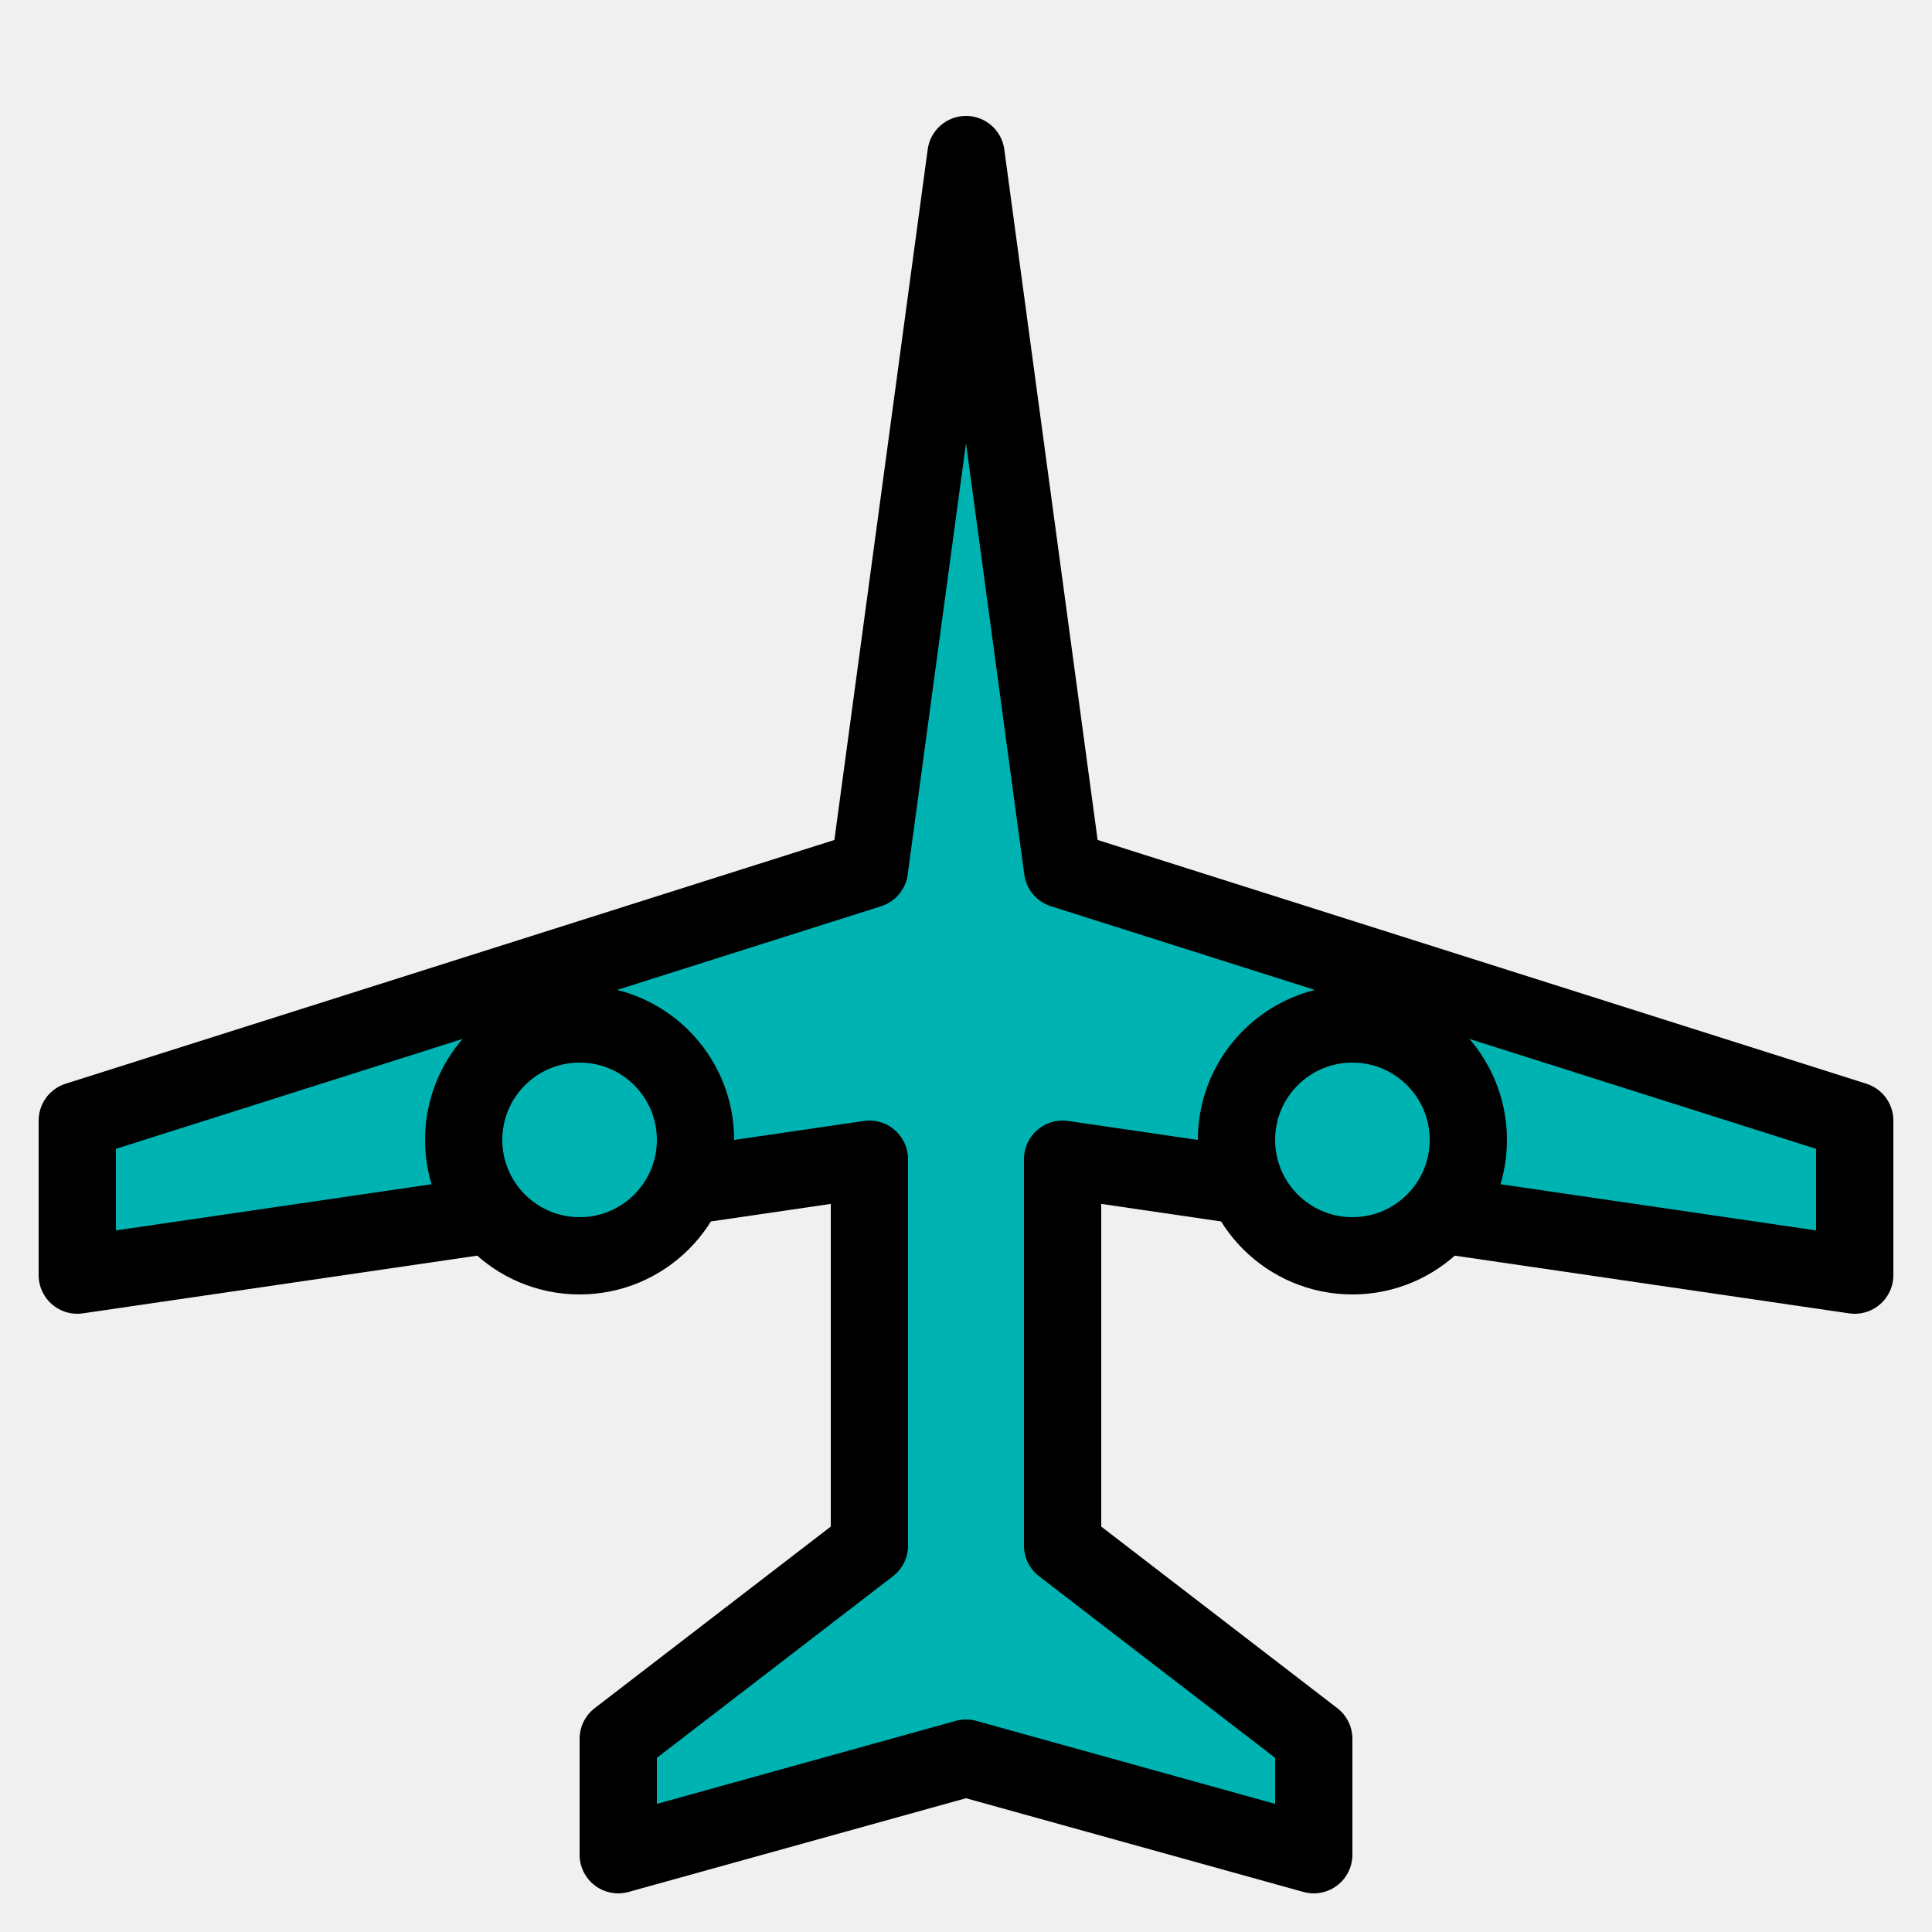
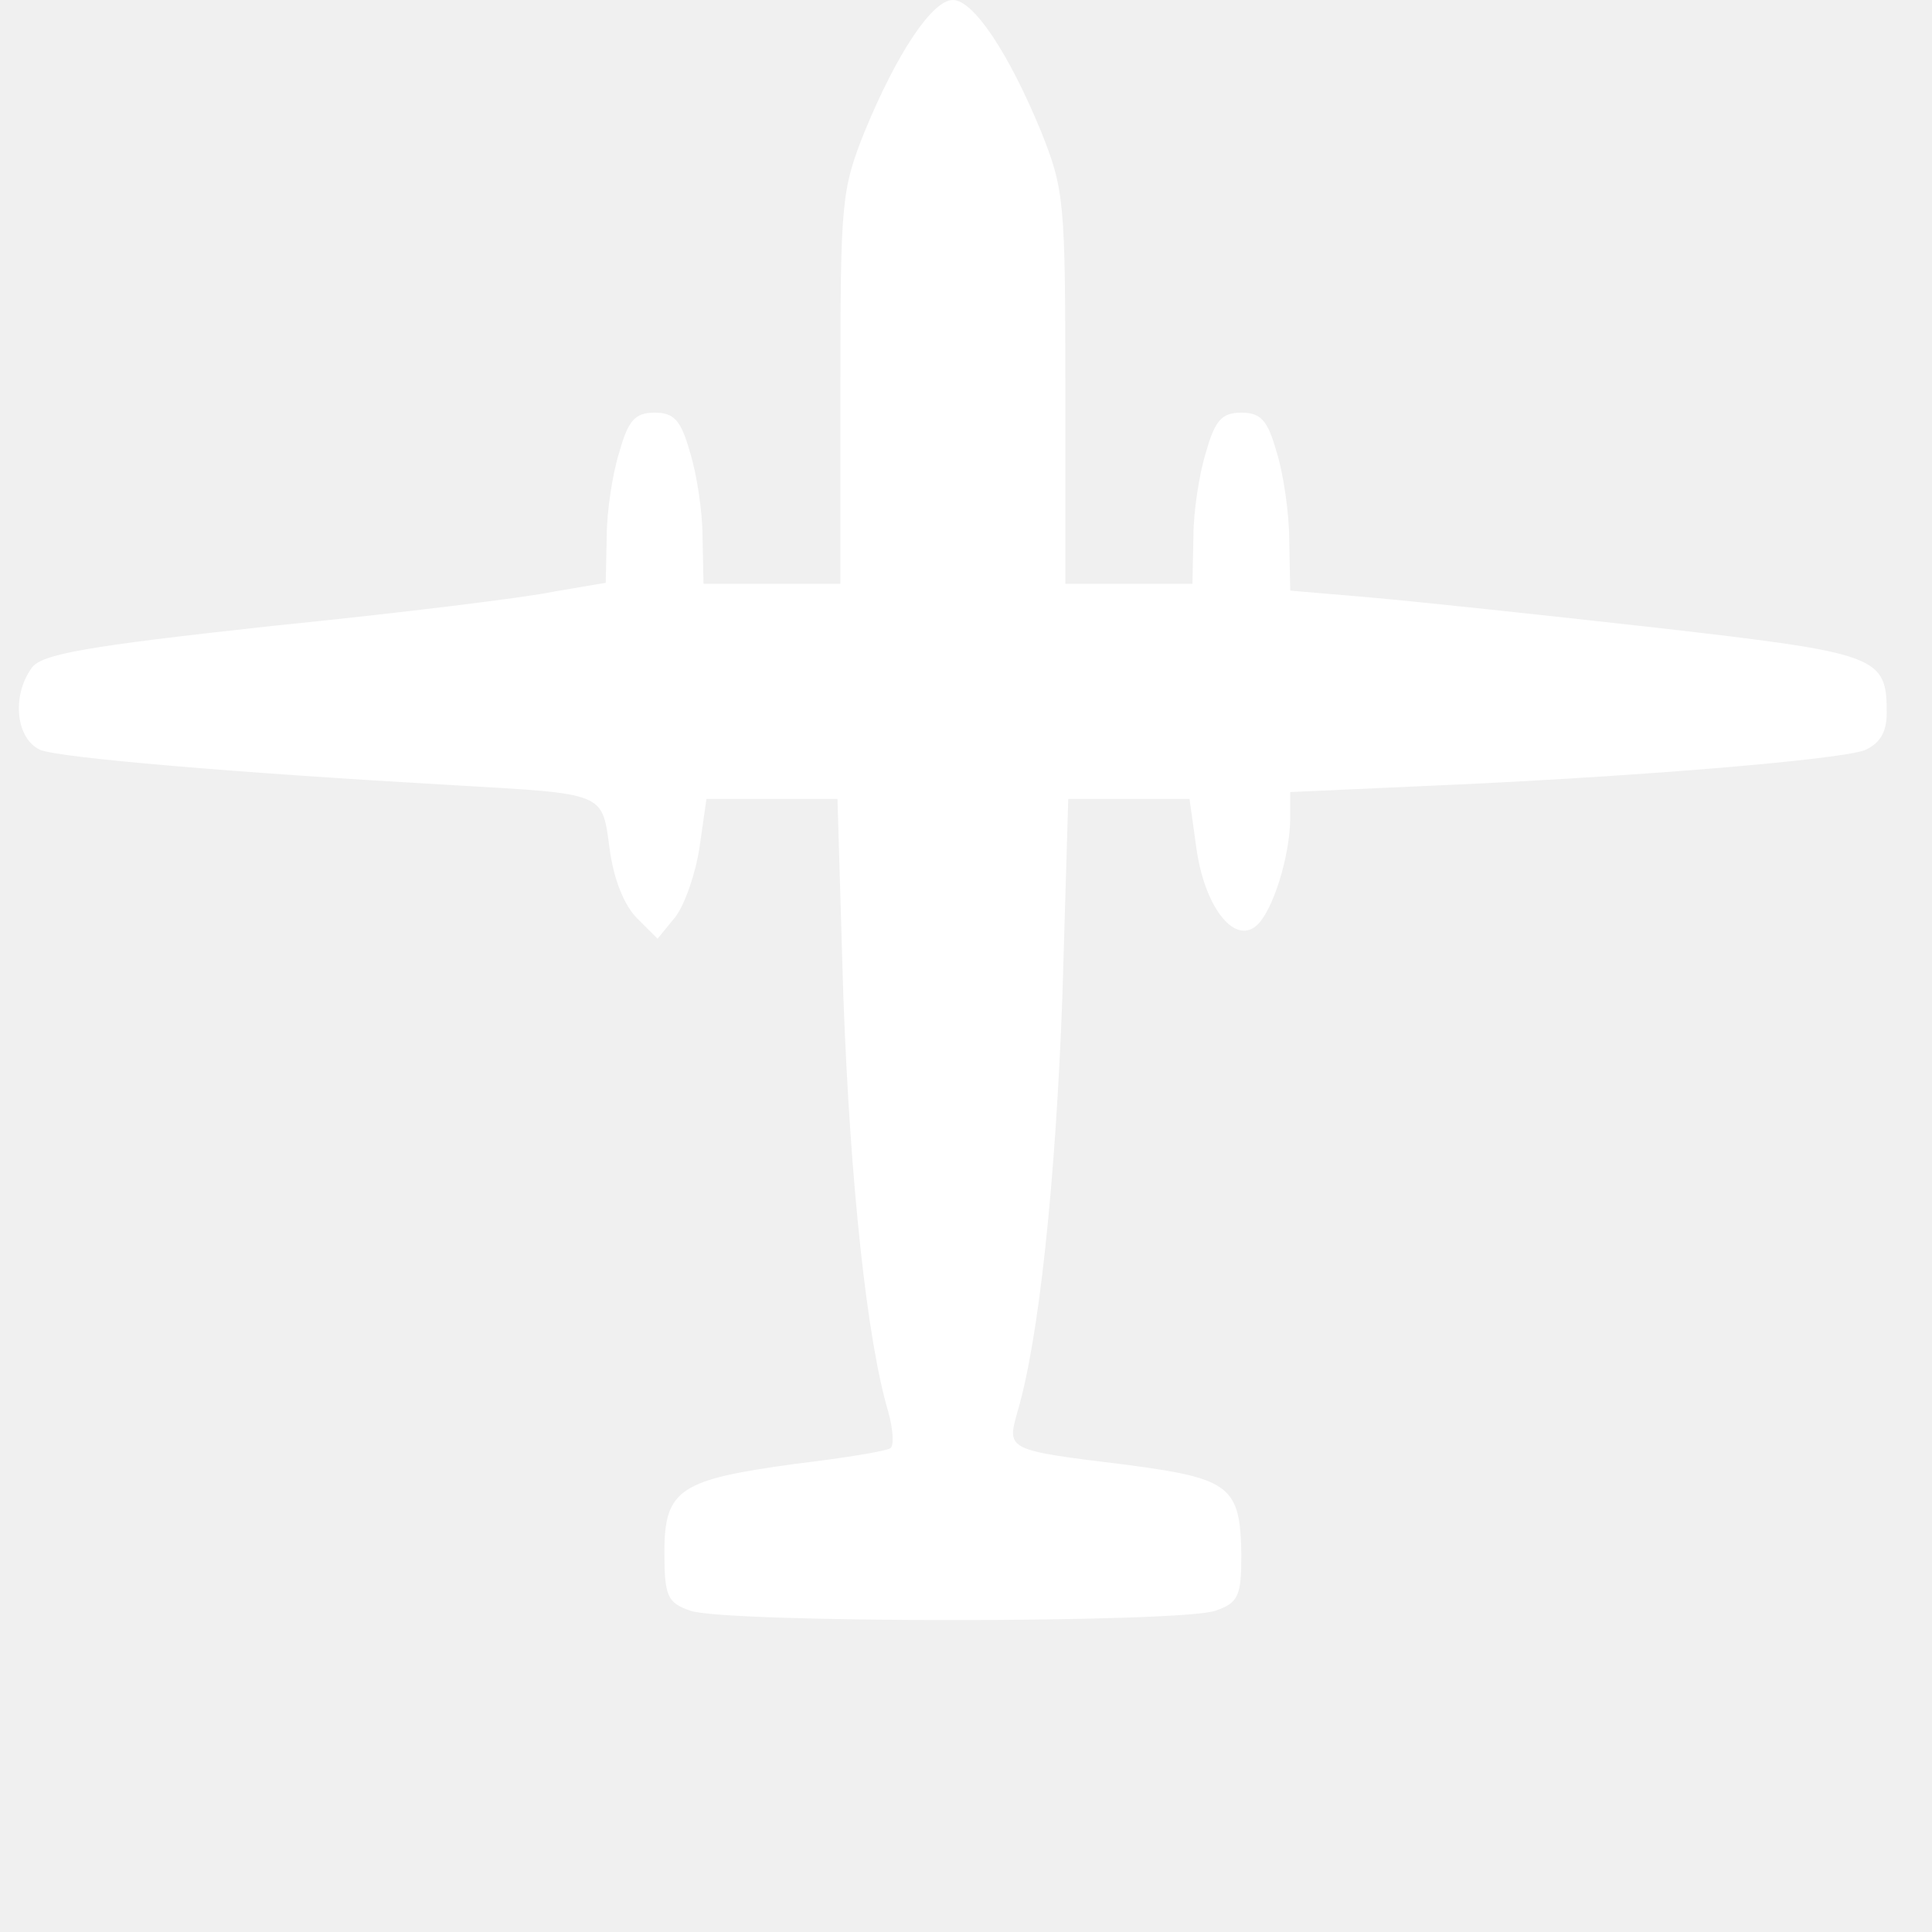
- <svg xmlns="http://www.w3.org/2000/svg" width="100" height="100" viewBox="0 0 100 100">
-   <path d="M50 8 L55 45 L96 58 L96 66 L55 60 L55 80 L68 90 L68 96 L50 91 L32 96 L32 90 L45 80 L45 60 L4 66 L4 58 L45 45 Z" fill="#00b3b3" stroke="#000000" stroke-width="4" stroke-linejoin="round" />
-   <circle cx="30" cy="59" r="6" fill="#00b3b3" stroke="#000000" stroke-width="4" />
-   <circle cx="70" cy="59" r="6" fill="#00b3b3" stroke="#000000" stroke-width="4" />
+ <svg xmlns="http://www.w3.org/2000/svg" fill="#ffffff" version="1.0" width="512" height="512" viewBox="0 0 512 512" preserveAspectRatio="xMidYMid meet">
+   <path d="M 8.407 176.994 C 10.999 173.366 22.401 171.293 72.415 165.851 C 105.845 162.482 139.533 158.336 146.789 156.781 L 160.524 154.449 L 160.783 142.269 C 160.783 135.532 162.337 125.424 164.152 119.723 C 166.484 111.431 168.298 109.358 173.481 109.358 C 178.664 109.358 180.478 111.431 182.81 119.723 C 184.624 125.424 186.179 135.532 186.179 142.269 L 186.438 154.708 L 204.578 154.708 L 222.717 154.708 L 222.717 102.88 C 222.717 53.383 222.977 50.274 229.196 34.725 C 237.748 13.994 247.077 0 252.519 0 C 257.961 0 267.291 13.994 275.842 34.725 C 282.062 50.274 282.321 53.383 282.321 102.88 L 282.321 154.708 L 299.165 154.708 L 316.009 154.708 L 316.268 142.269 C 316.268 135.532 317.823 125.424 319.637 119.723 C 321.97 111.431 323.783 109.358 328.967 109.358 C 334.149 109.358 335.963 111.431 338.295 119.723 C 340.109 125.424 341.665 136.05 341.665 143.306 L 341.924 156.522 L 363.173 158.336 C 375.094 159.372 409.042 163.001 439.102 166.369 C 497.927 173.107 500 173.884 500 188.915 C 500 194.097 498.186 196.948 494.299 198.762 C 487.821 201.353 431.846 206.018 376.39 208.35 L 341.924 209.905 L 341.924 216.643 C 341.924 226.749 337.258 241.78 332.853 245.408 C 326.893 250.332 319.119 239.965 317.045 224.677 L 315.232 211.72 L 299.165 211.72 L 283.098 211.72 L 281.544 264.066 C 279.729 313.303 275.324 355.025 269.622 374.201 C 266.772 384.308 266.772 384.308 298.646 388.195 C 326.116 391.824 328.707 393.896 328.967 412.037 C 328.967 422.92 328.189 424.735 322.229 426.808 C 313.677 430.176 191.362 430.176 182.81 426.808 C 176.849 424.735 176.072 422.92 176.072 411.259 C 176.072 394.674 180.219 392.083 210.797 387.936 C 223.754 386.382 234.898 384.567 235.934 383.79 C 236.97 383.272 236.711 378.866 235.416 374.201 C 229.714 355.025 225.309 313.303 223.495 264.066 L 221.94 211.72 L 204.578 211.72 L 187.216 211.72 L 185.401 224.418 C 184.365 231.414 181.514 239.706 178.923 243.076 L 174.259 248.777 L 168.816 243.335 C 165.447 239.965 162.596 232.969 161.56 224.936 C 159.487 209.905 160.783 210.424 120.357 208.091 C 61.272 204.723 16.181 200.835 10.739 198.762 C 4.261 195.912 2.965 184.51 8.407 176.994 Z" />
</svg>
